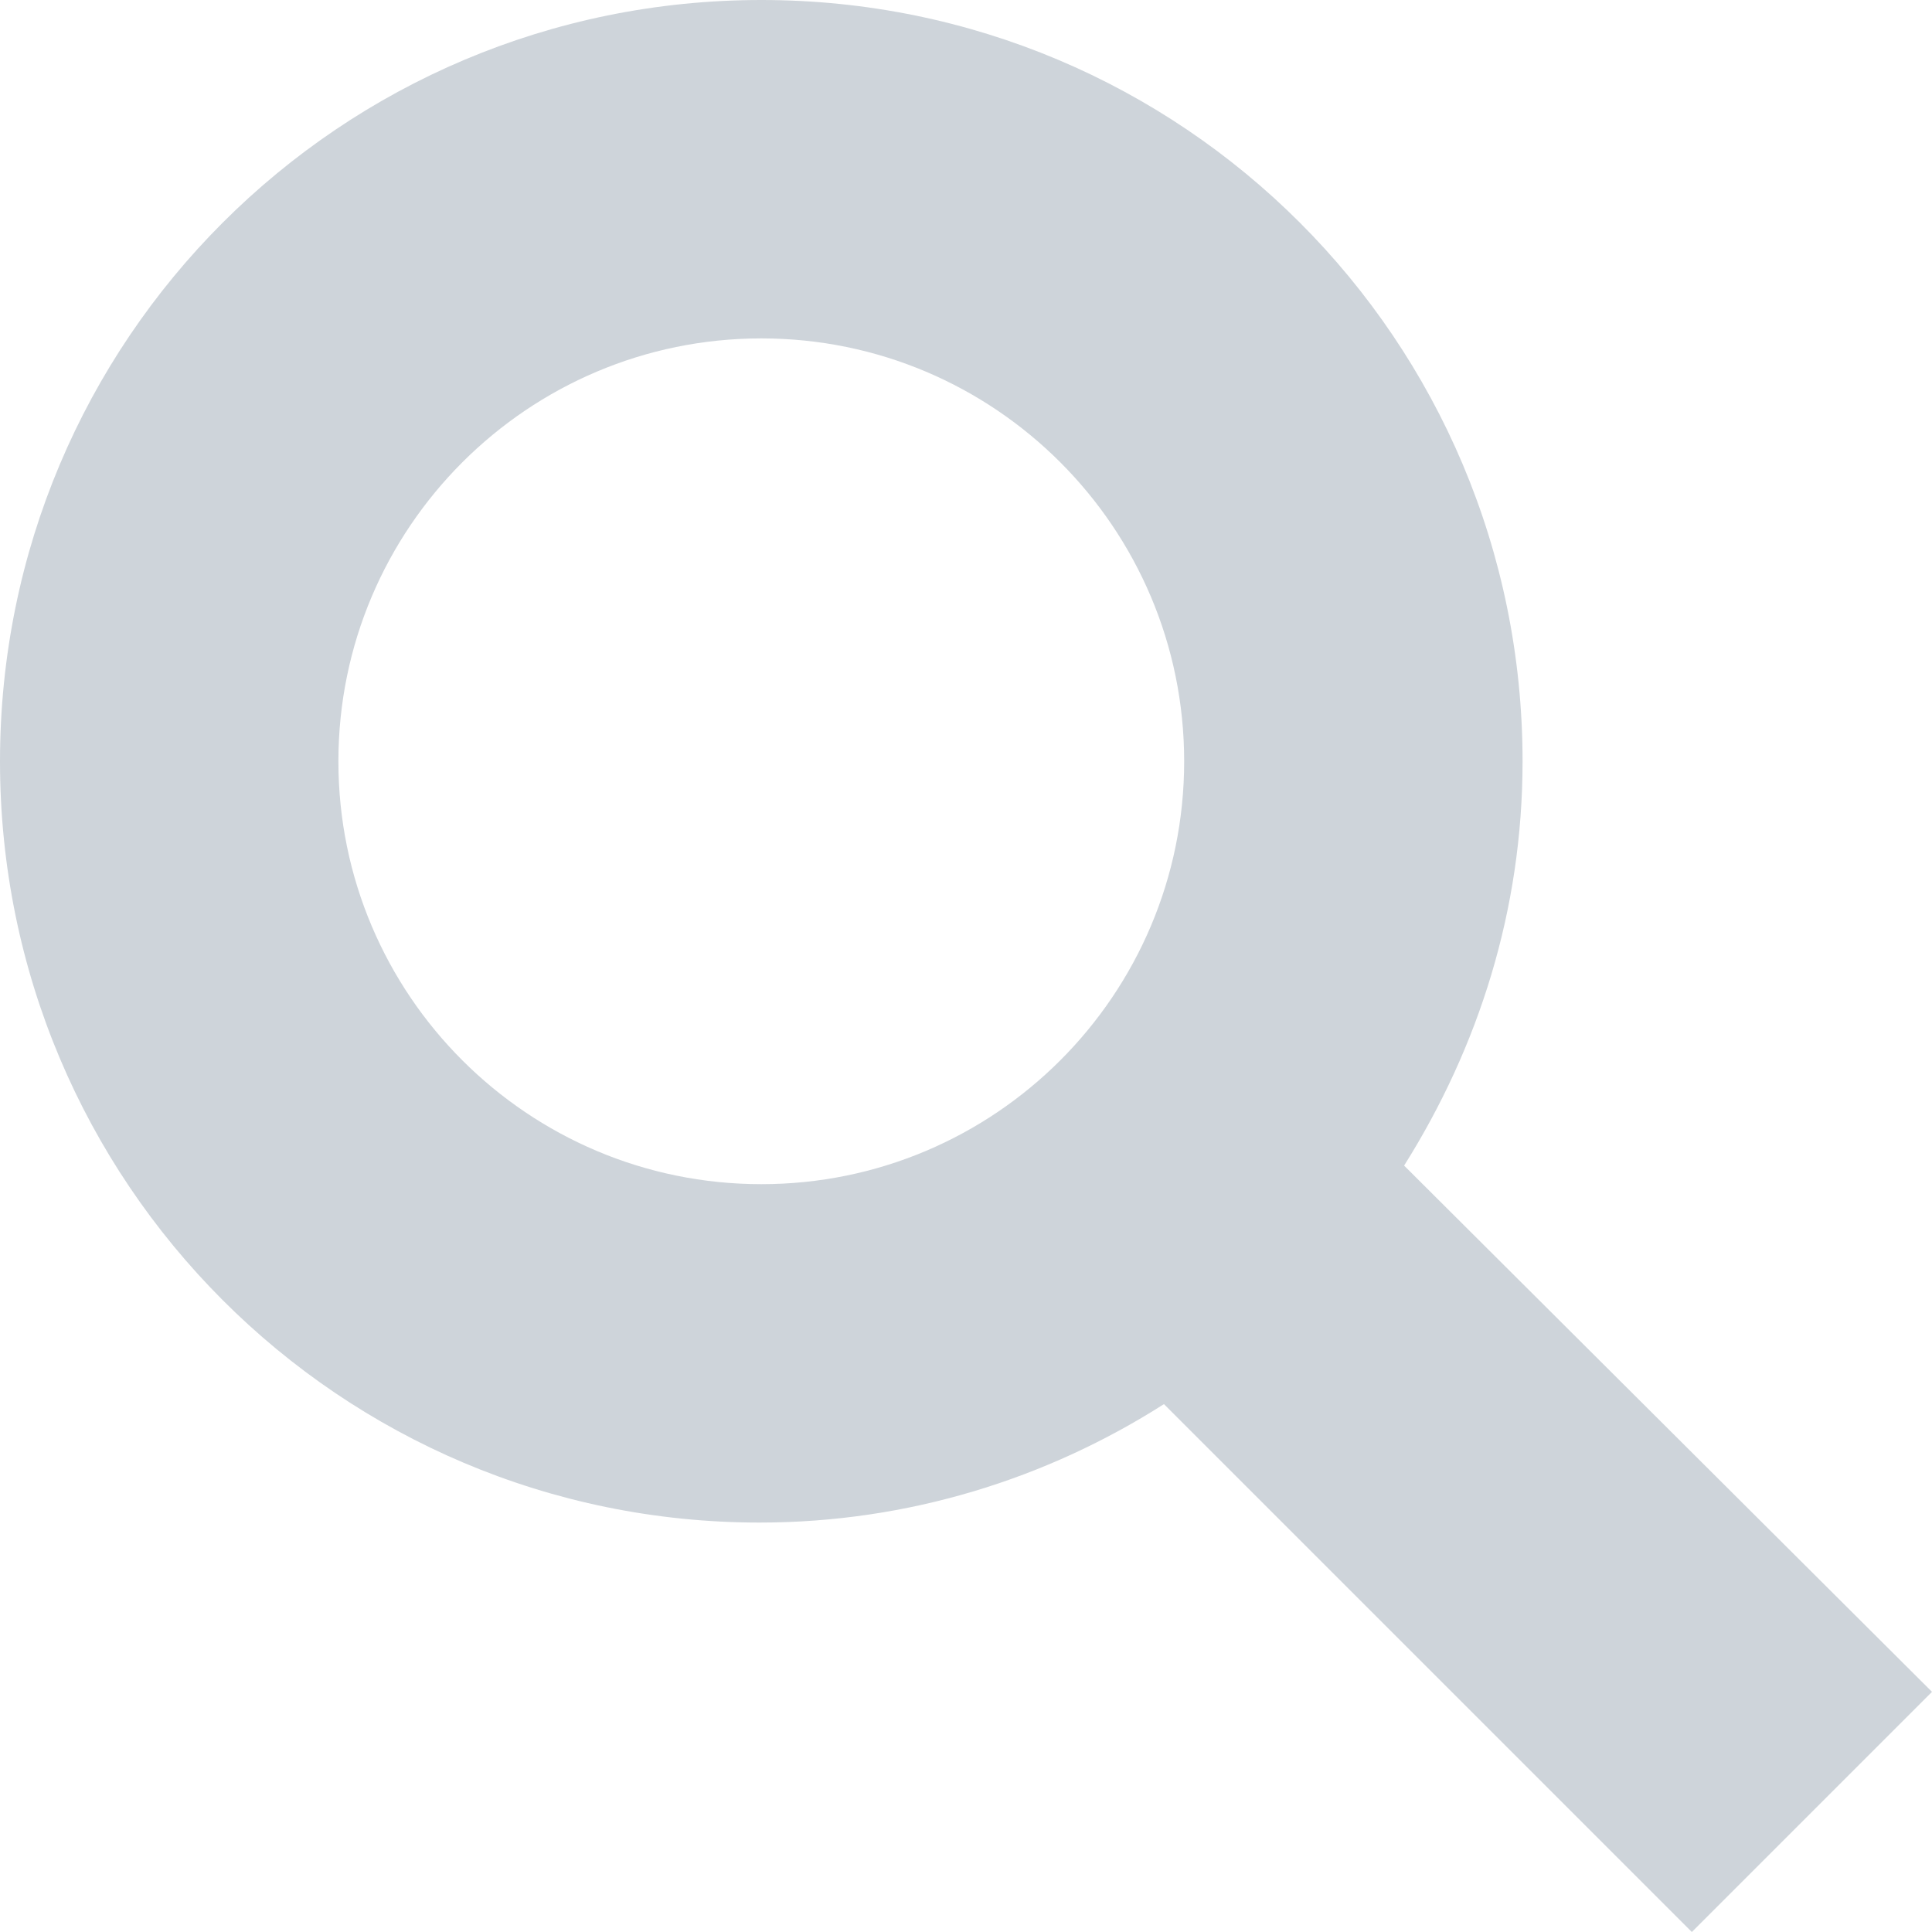
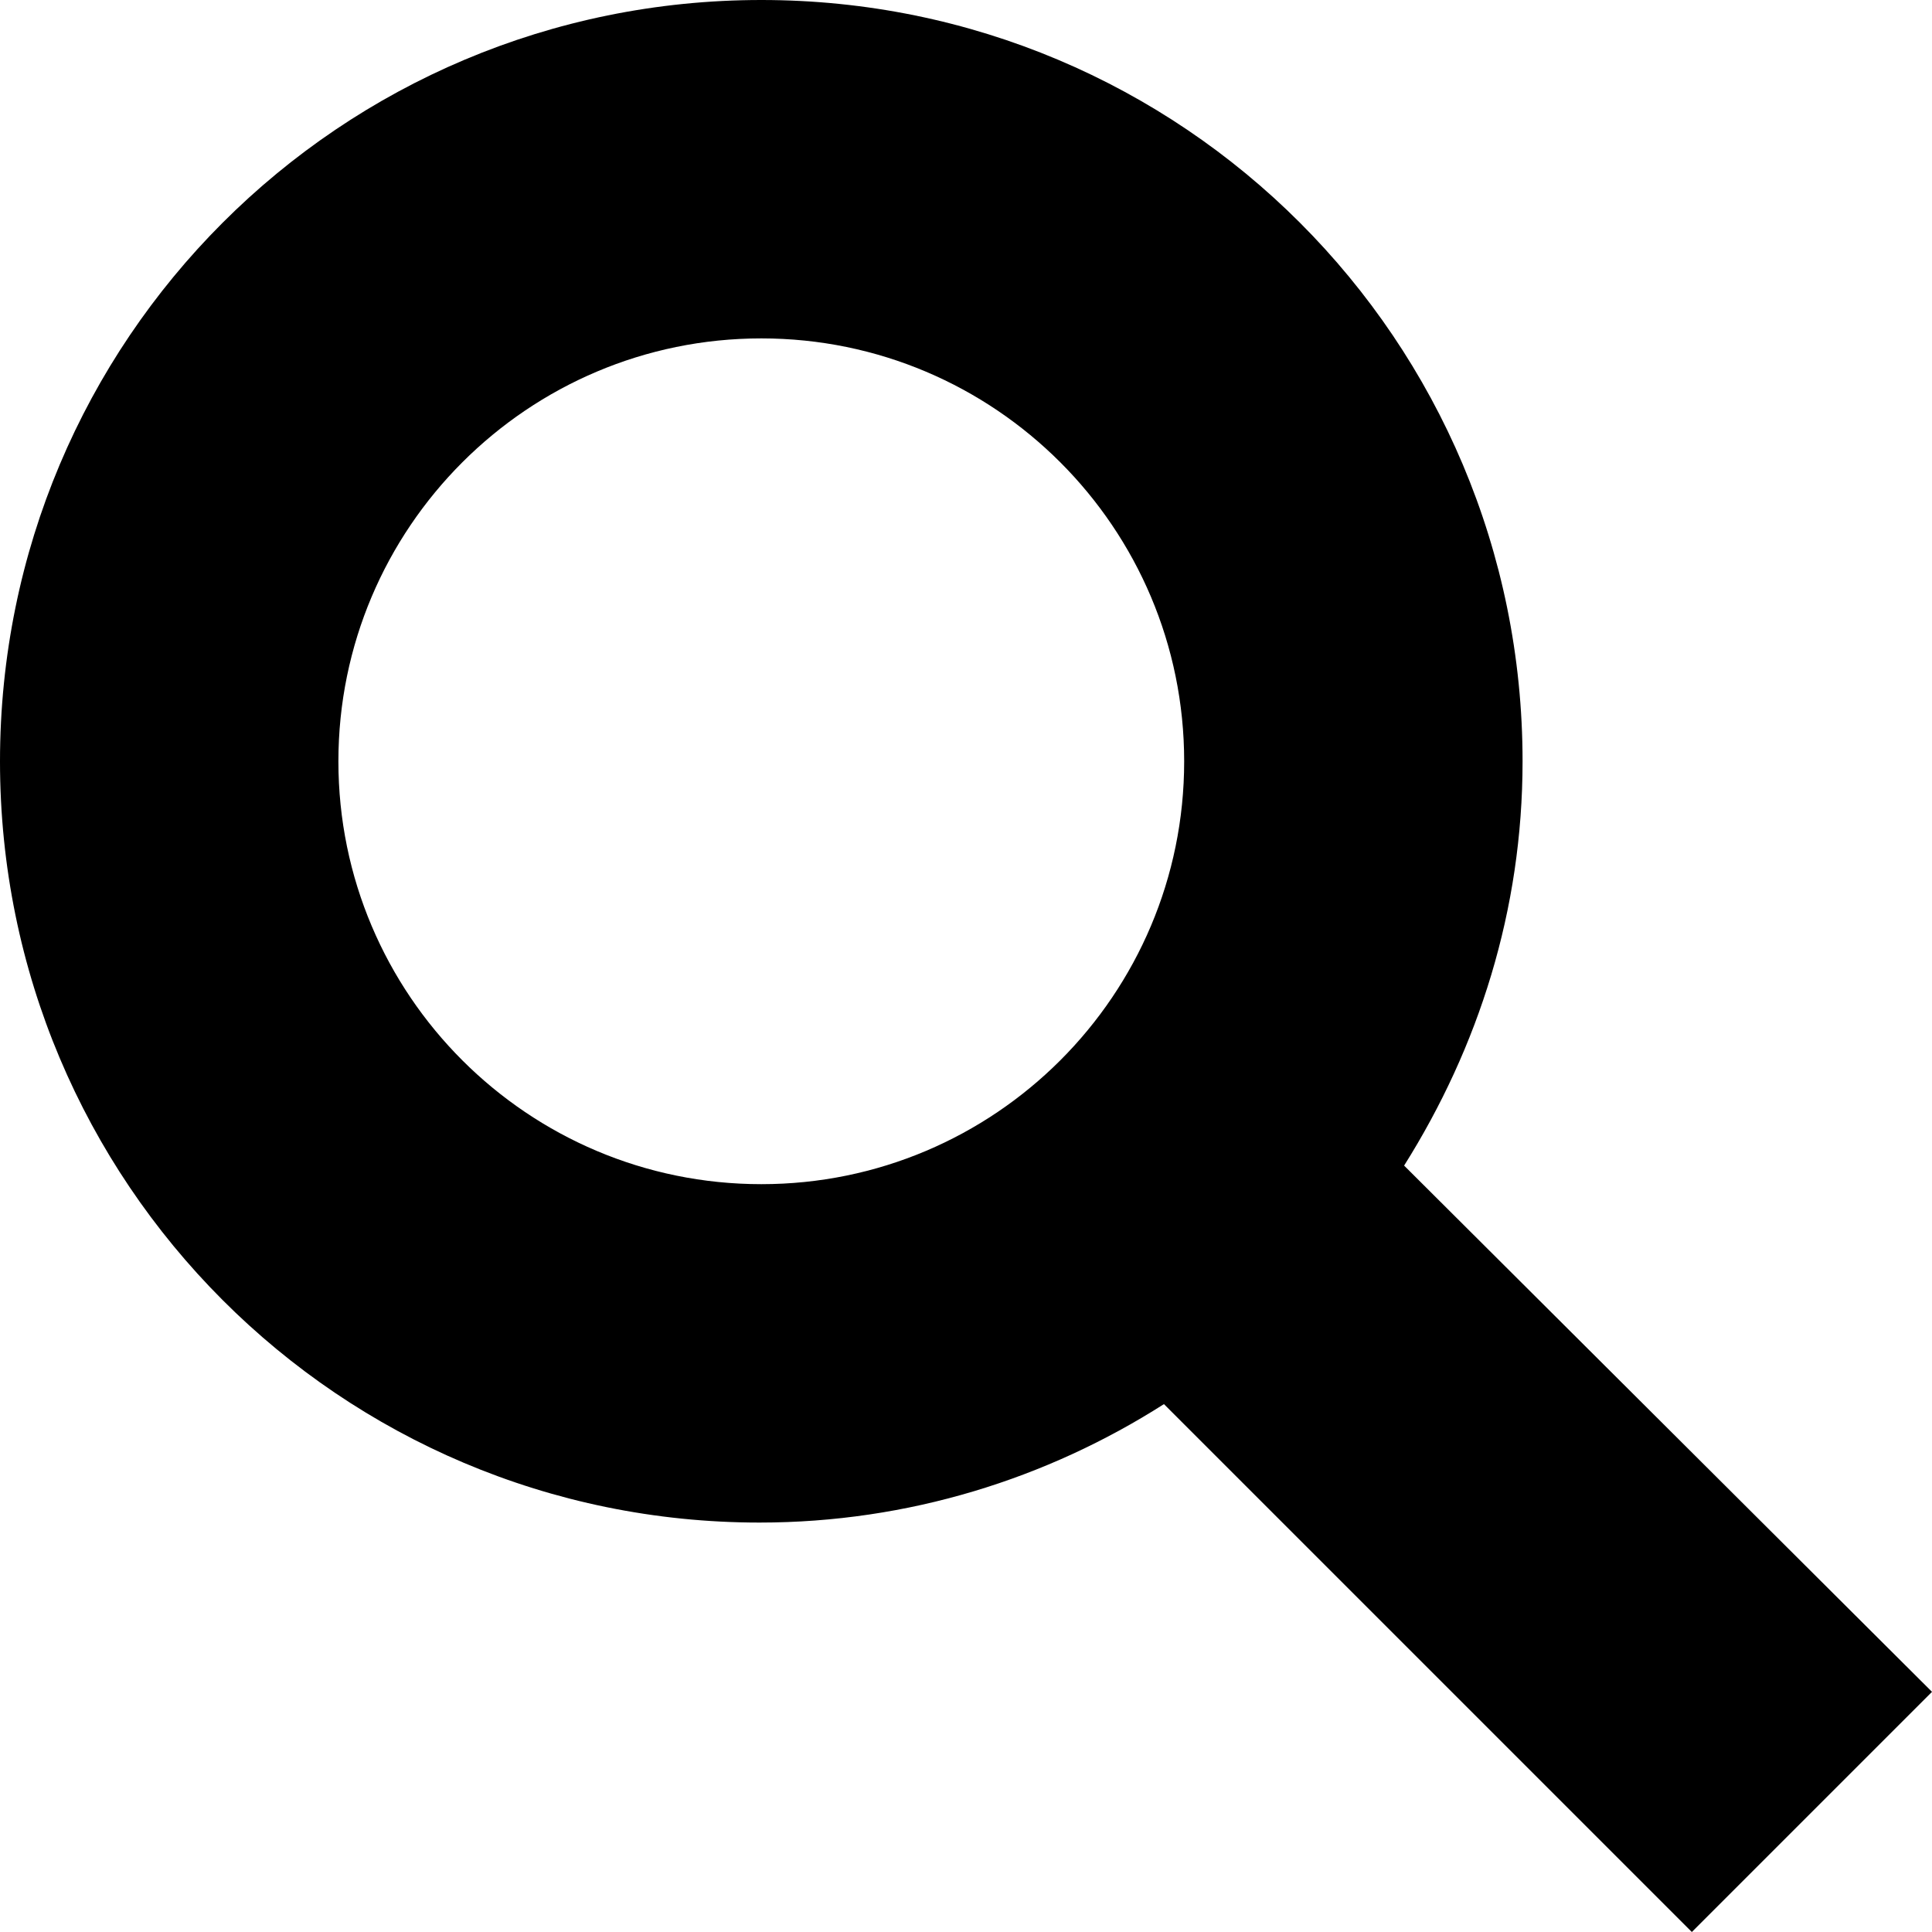
<svg xmlns="http://www.w3.org/2000/svg" width="13px" height="13px" viewBox="0 0 13 13" version="1.1">
  <defs />
  <g id="Page-1" stroke="none" stroke-width="1" fill="none" fill-rule="evenodd">
-     <g id="Docs" transform="translate(-187, -75)" fill="#CED4DA">
+     <g id="Docs" transform="translate(-187, -75)" fill="currentColor">
      <path d="M196.448,82.843 L200,86.384 L198.384,88 L194.832,84.448 C194.046,84.949 193.113,85.245 192.111,85.245 C189.288,85.245 187,82.957 187,80.123 C187,77.288 189.288,75 192.123,75 C194.957,75 197.245,77.288 197.245,80.123 C197.245,81.124 196.949,82.046 196.448,82.843 Z M192.123,82.968 C193.694,82.968 194.968,81.694 194.968,80.123 C194.968,78.552 193.694,77.277 192.123,77.277 C190.552,77.277 189.277,78.552 189.277,80.123 C189.277,81.694 190.552,82.968 192.123,82.968 Z" id="search" />
    </g>
  </g>
</svg>
